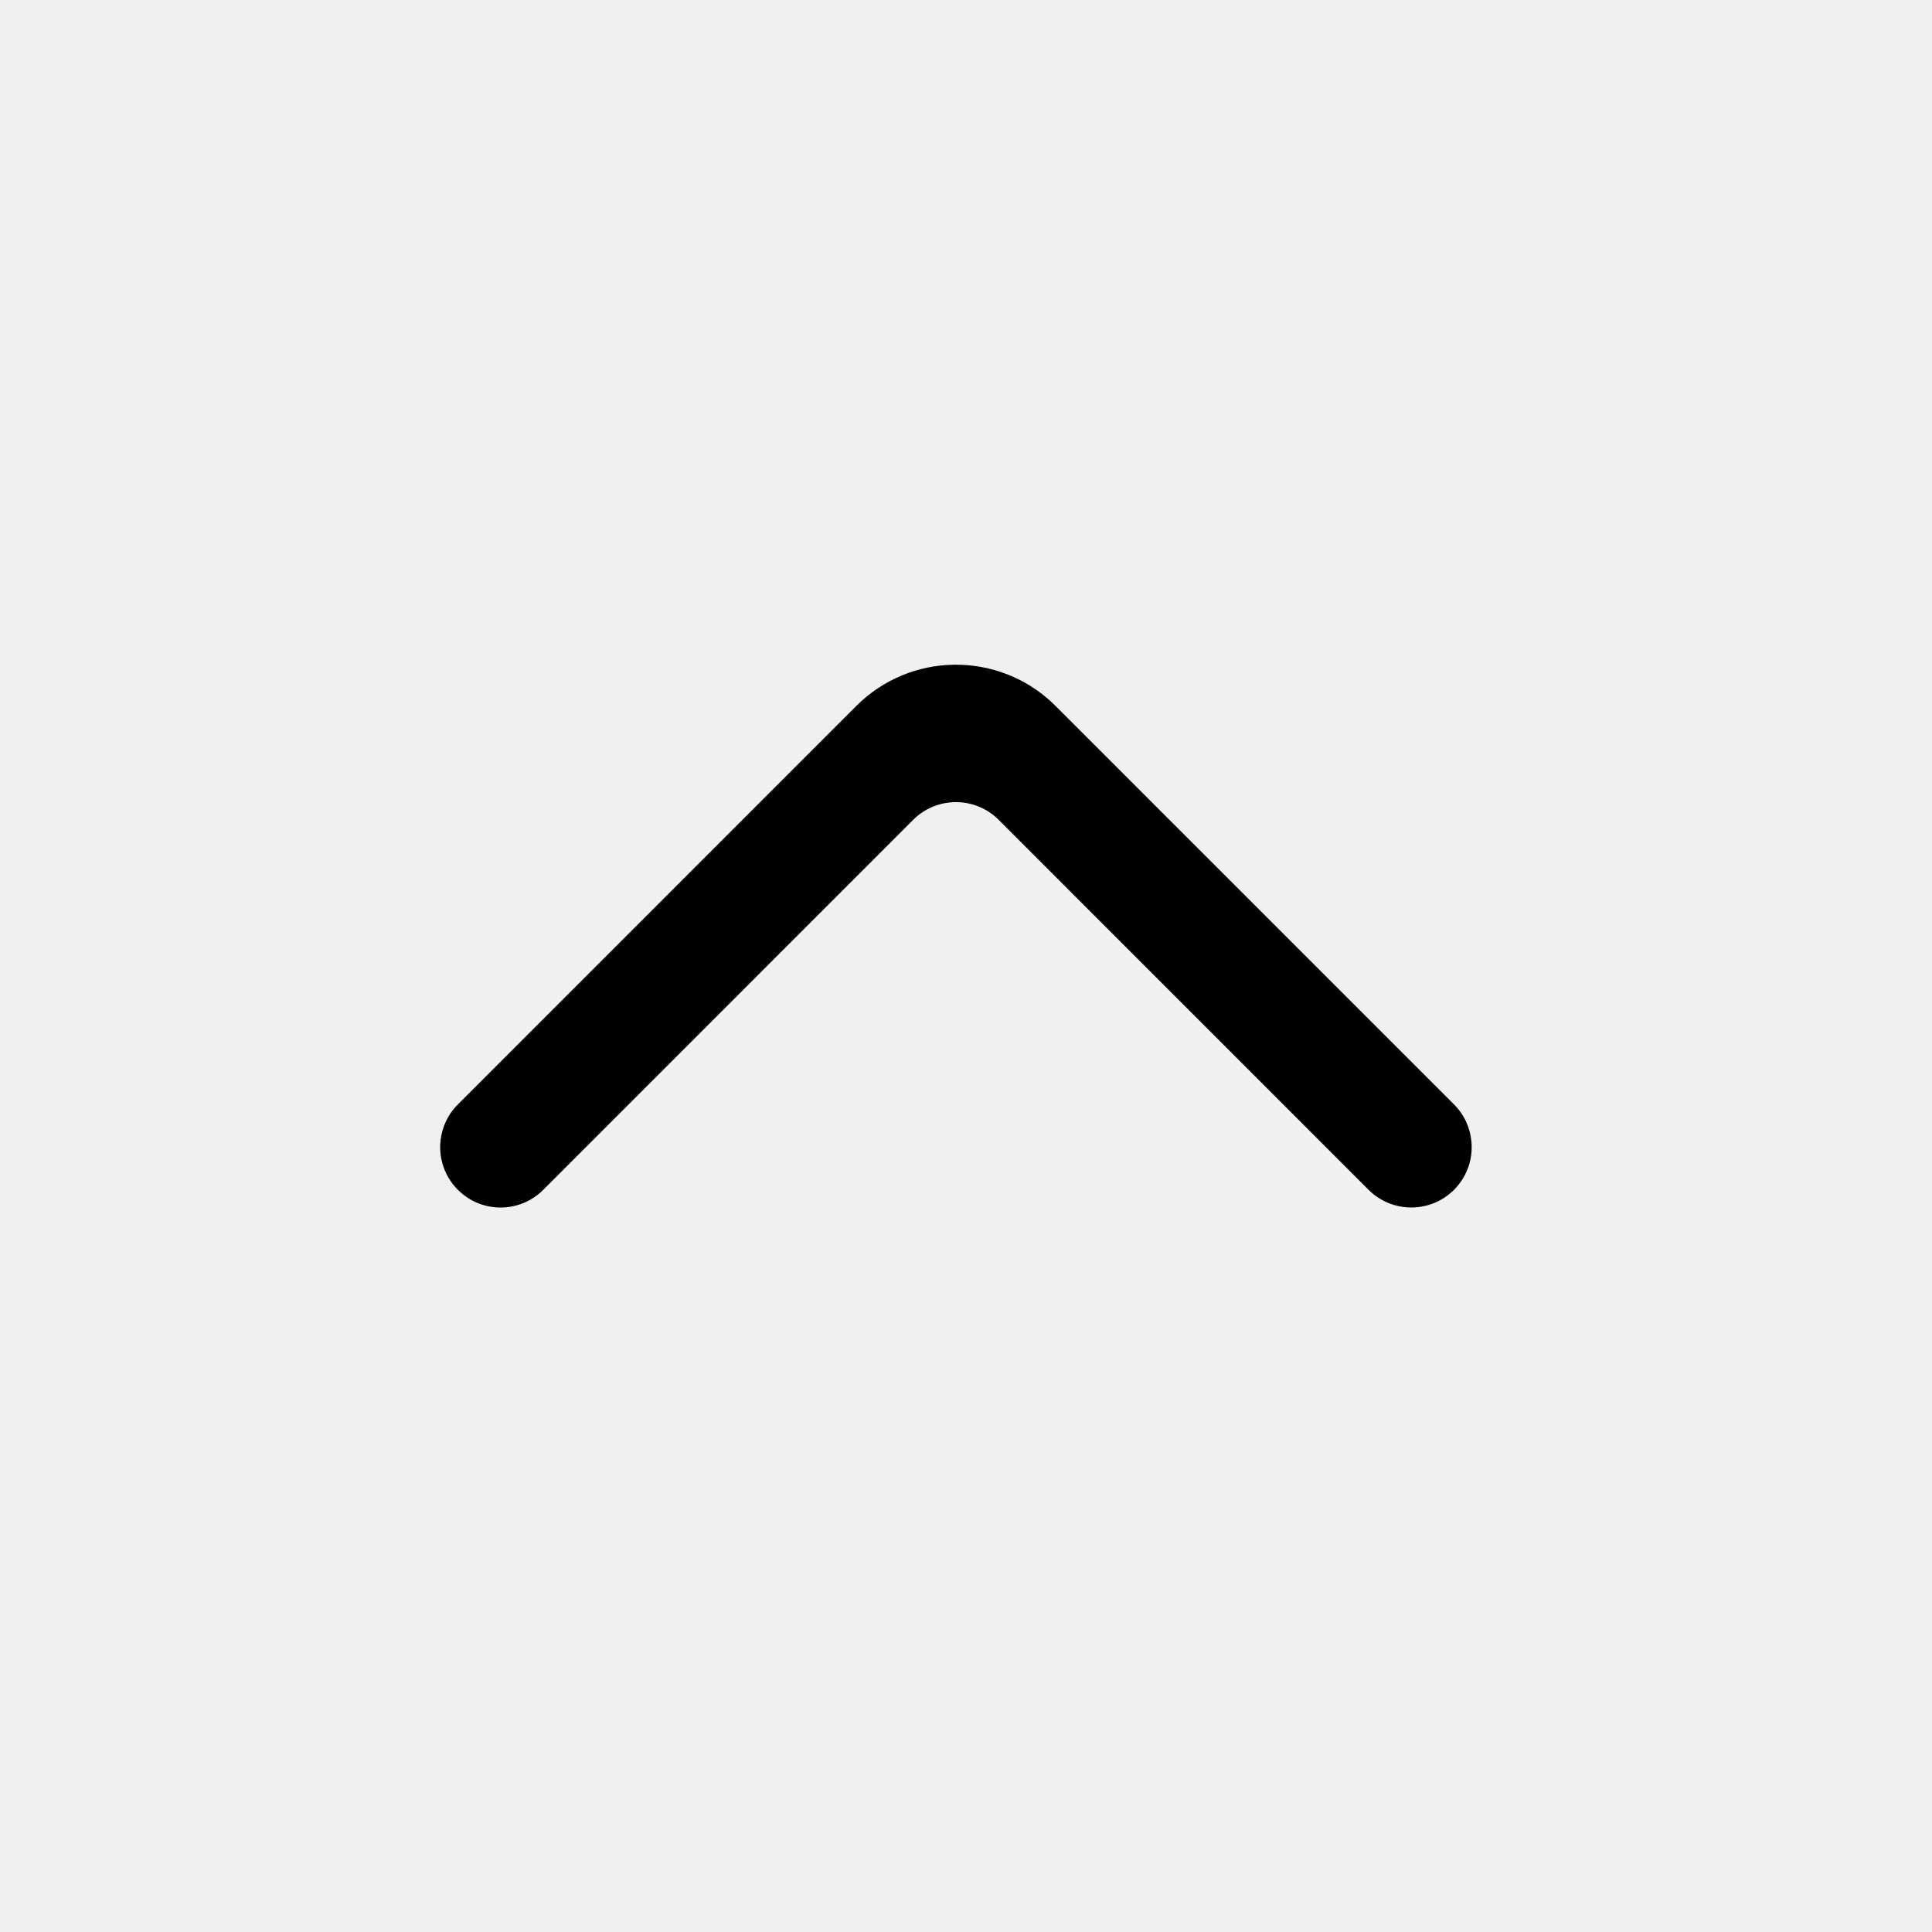
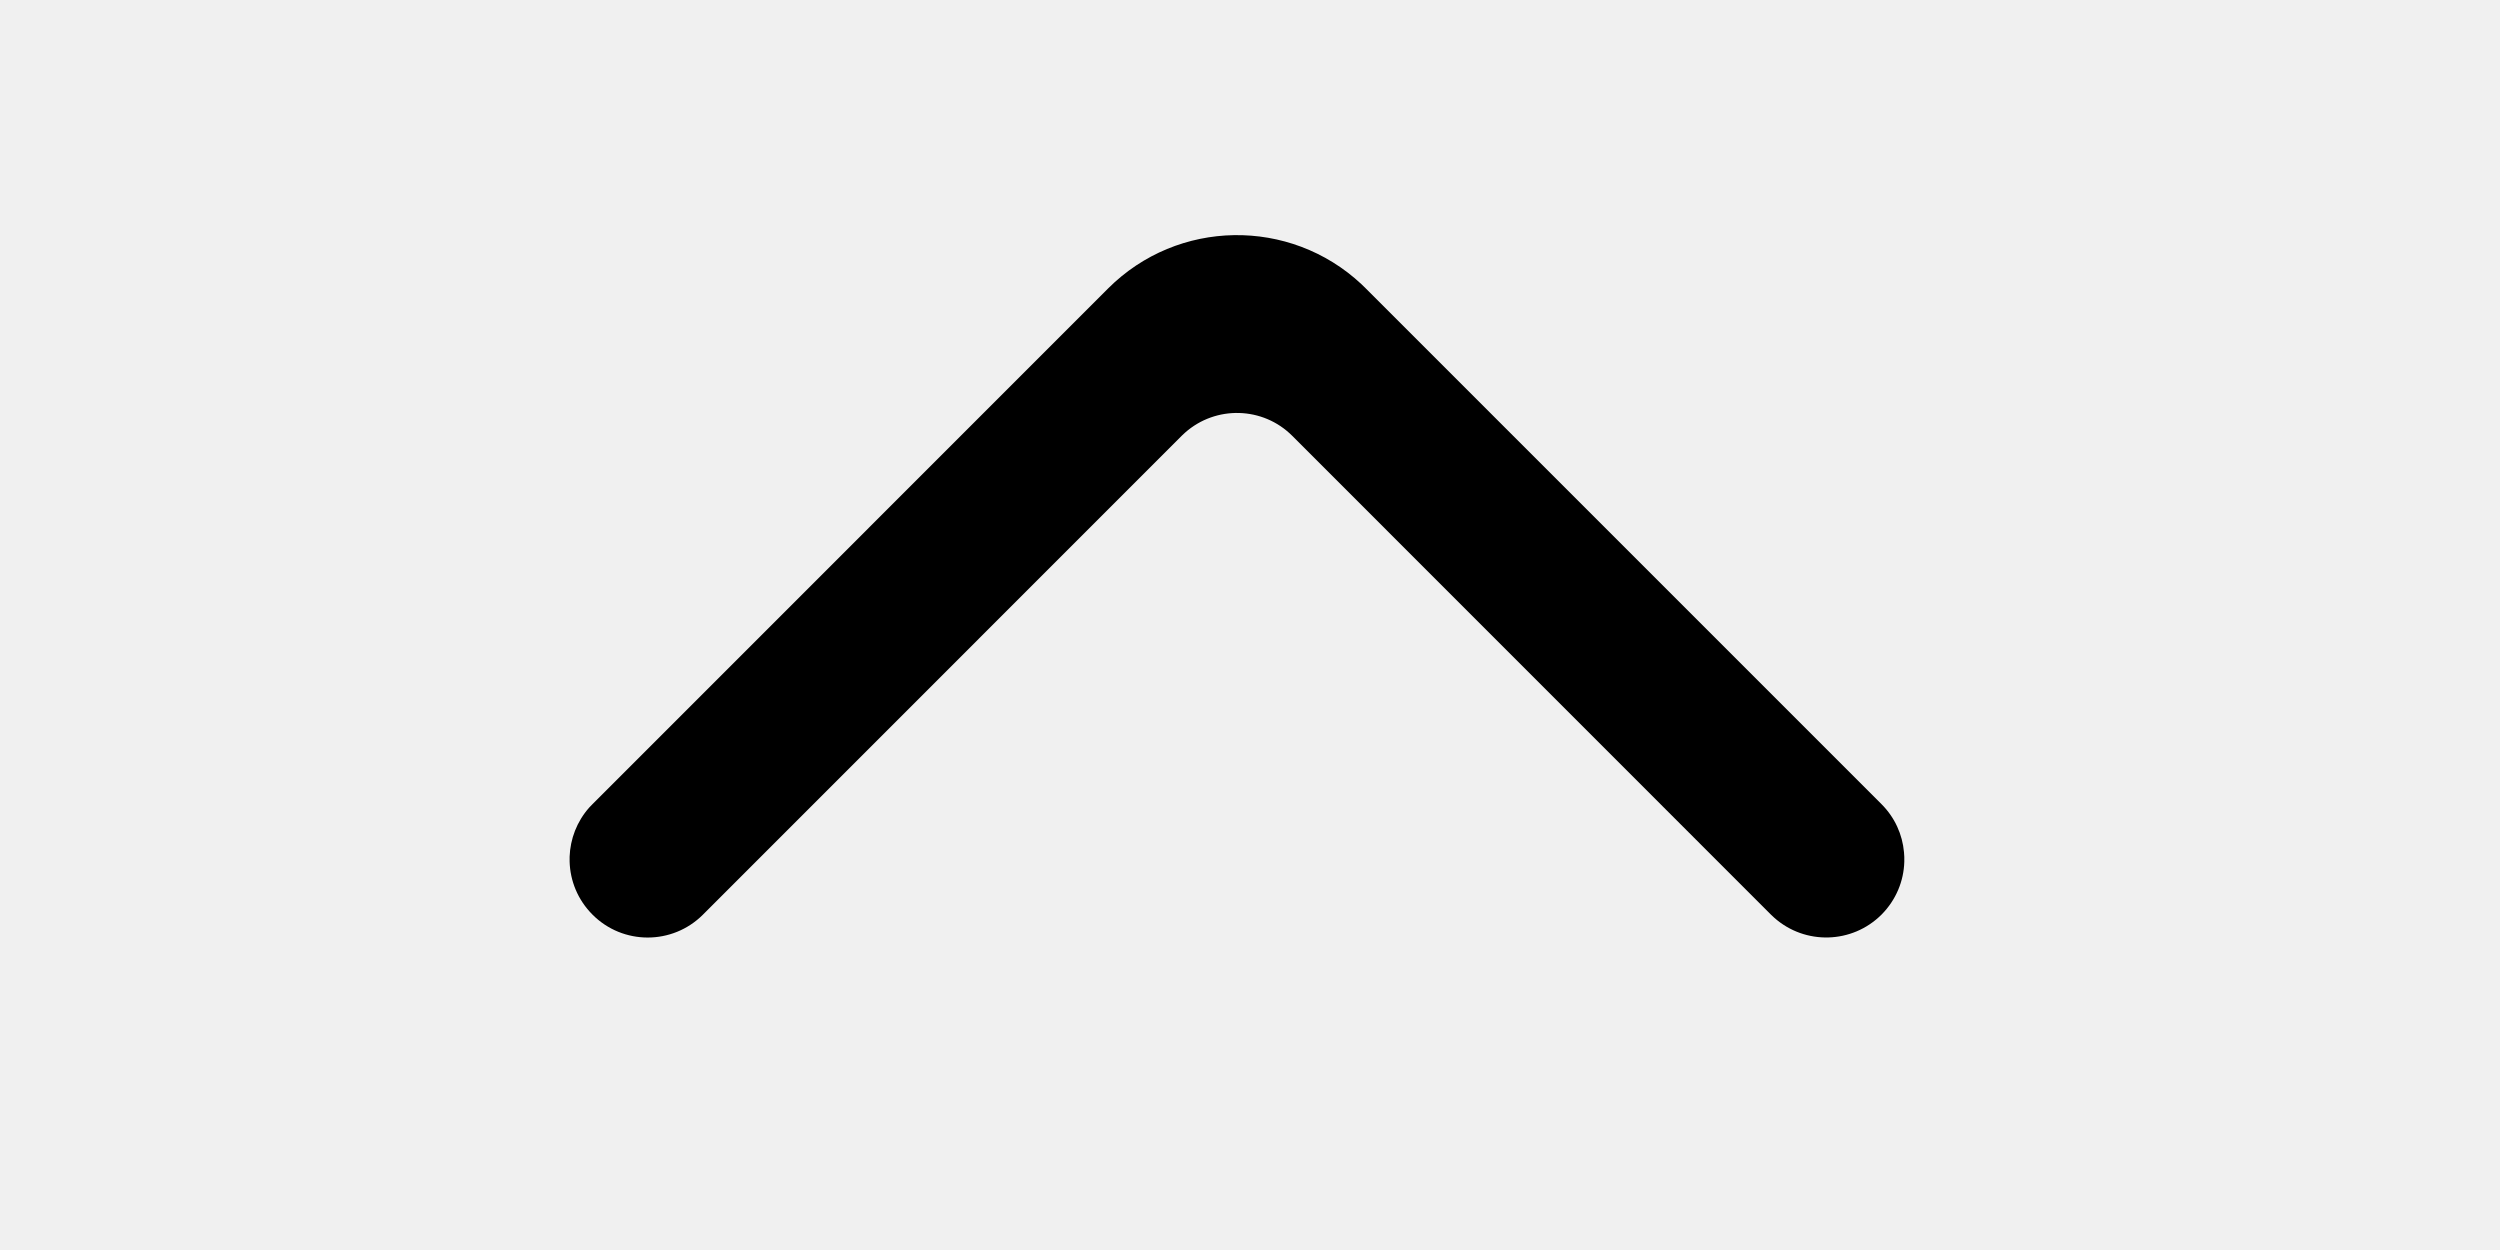
- <svg xmlns="http://www.w3.org/2000/svg" xmlns:xlink="http://www.w3.org/1999/xlink" width="24" height="24" viewBox="0 0 24 12" version="1.1">
+ <svg xmlns="http://www.w3.org/2000/svg" xmlns:xlink="http://www.w3.org/1999/xlink" width="24px" height="12px" viewBox="0 0 24 12" version="1.1">
  <defs>
-     <path d="M9.752,-0.589 L9.784,-0.558 L14.734,4.391 C15.403,5.06 15.417,6.137 14.776,6.823 L14.734,6.866 L9.784,11.816 C9.655,11.945 9.491,12.017 9.323,12.032 L9.277,12.035 L9.231,12.035 C9.046,12.03 8.864,11.956 8.723,11.816 C8.441,11.533 8.431,11.082 8.693,10.787 L8.723,10.755 L13.32,6.159 C13.602,5.877 13.612,5.425 13.35,5.13 L13.32,5.098 L8.723,0.502 C8.43,0.209 8.43,-0.266 8.723,-0.558 C8.865,-0.7 9.048,-0.773 9.233,-0.778 L9.279,-0.778 C9.449,-0.772 9.617,-0.709 9.752,-0.589 Z" id="_path-1" />
+     <path d="M9.752,-0.589 L9.784,-0.558 L14.734,4.391 C15.403,5.06 15.417,6.137 14.776,6.823 L14.734,6.866 L9.784,11.816 C9.655,11.945 9.491,12.017 9.323,12.032 L9.277,12.035 L9.231,12.035 C9.046,12.03 8.864,11.956 8.723,11.816 C8.441,11.533 8.431,11.082 8.693,10.787 L8.723,10.755 L13.32,6.159 C13.602,5.877 13.612,5.425 13.35,5.13 L13.32,5.098 L8.723,0.502 C8.43,0.209 8.43,-0.266 8.723,-0.558 C8.865,-0.7 9.048,-0.773 9.233,-0.778 L9.279,-0.778 C9.449,-0.772 9.617,-0.709 9.752,-0.589 Z" id="path-1" />
  </defs>
-   <g id="_Public/ic_public_arrow_up_0" stroke="none" stroke-width="1" fill="none" fill-rule="evenodd">
-     <mask id="_mask-2" fill="white">
-       <use xlink:href="#_path-1" />
+   <g id="Public/ic_public_arrow_up_0" stroke="none" stroke-width="1" fill="none" fill-rule="evenodd">
+     <mask id="mask-2" fill="white">
+       <use xlink:href="#path-1" />
    </mask>
-     <use id="_路径" fill="#000000" fill-rule="nonzero" transform="translate(11.87496, 5.62868) rotate(-90) translate(-11.87496, -5.62868) " xlink:href="#_path-1" />
+     <use id="路径" fill="#000000" fill-rule="nonzero" transform="translate(11.87496, 5.62868) rotate(-90) translate(-11.87496, -5.62868) " xlink:href="#path-1" />
  </g>
</svg>
